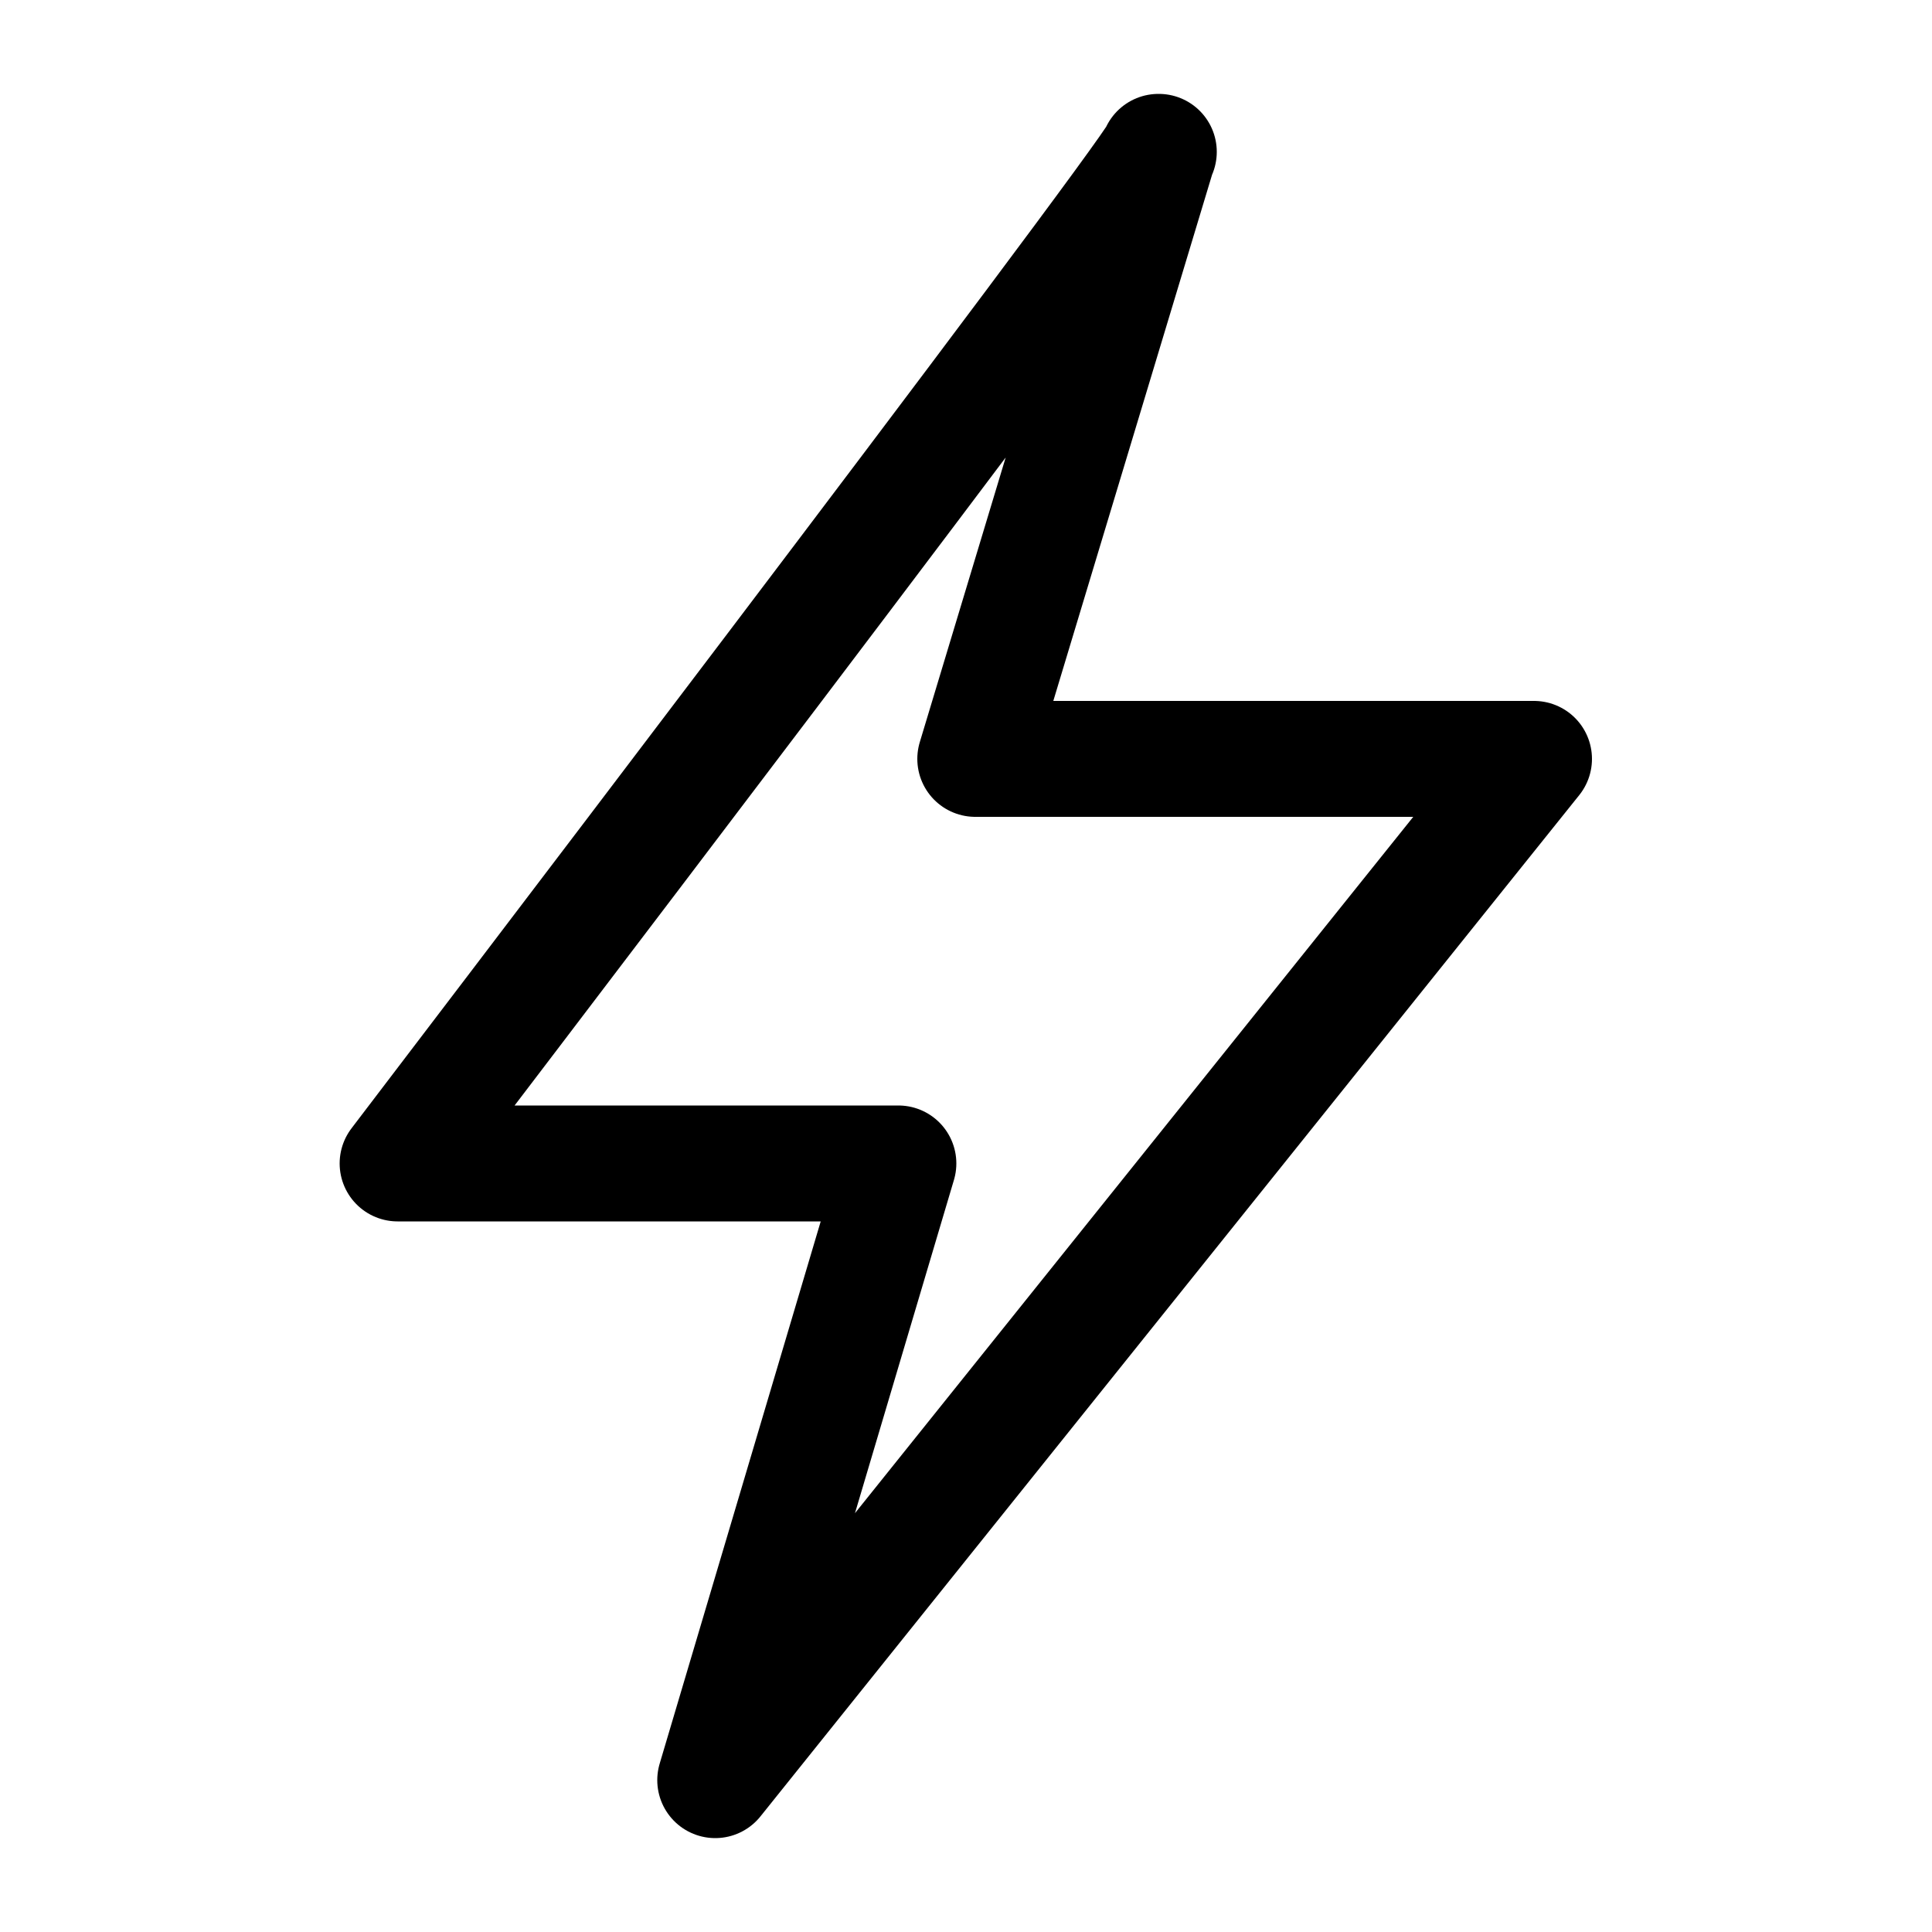
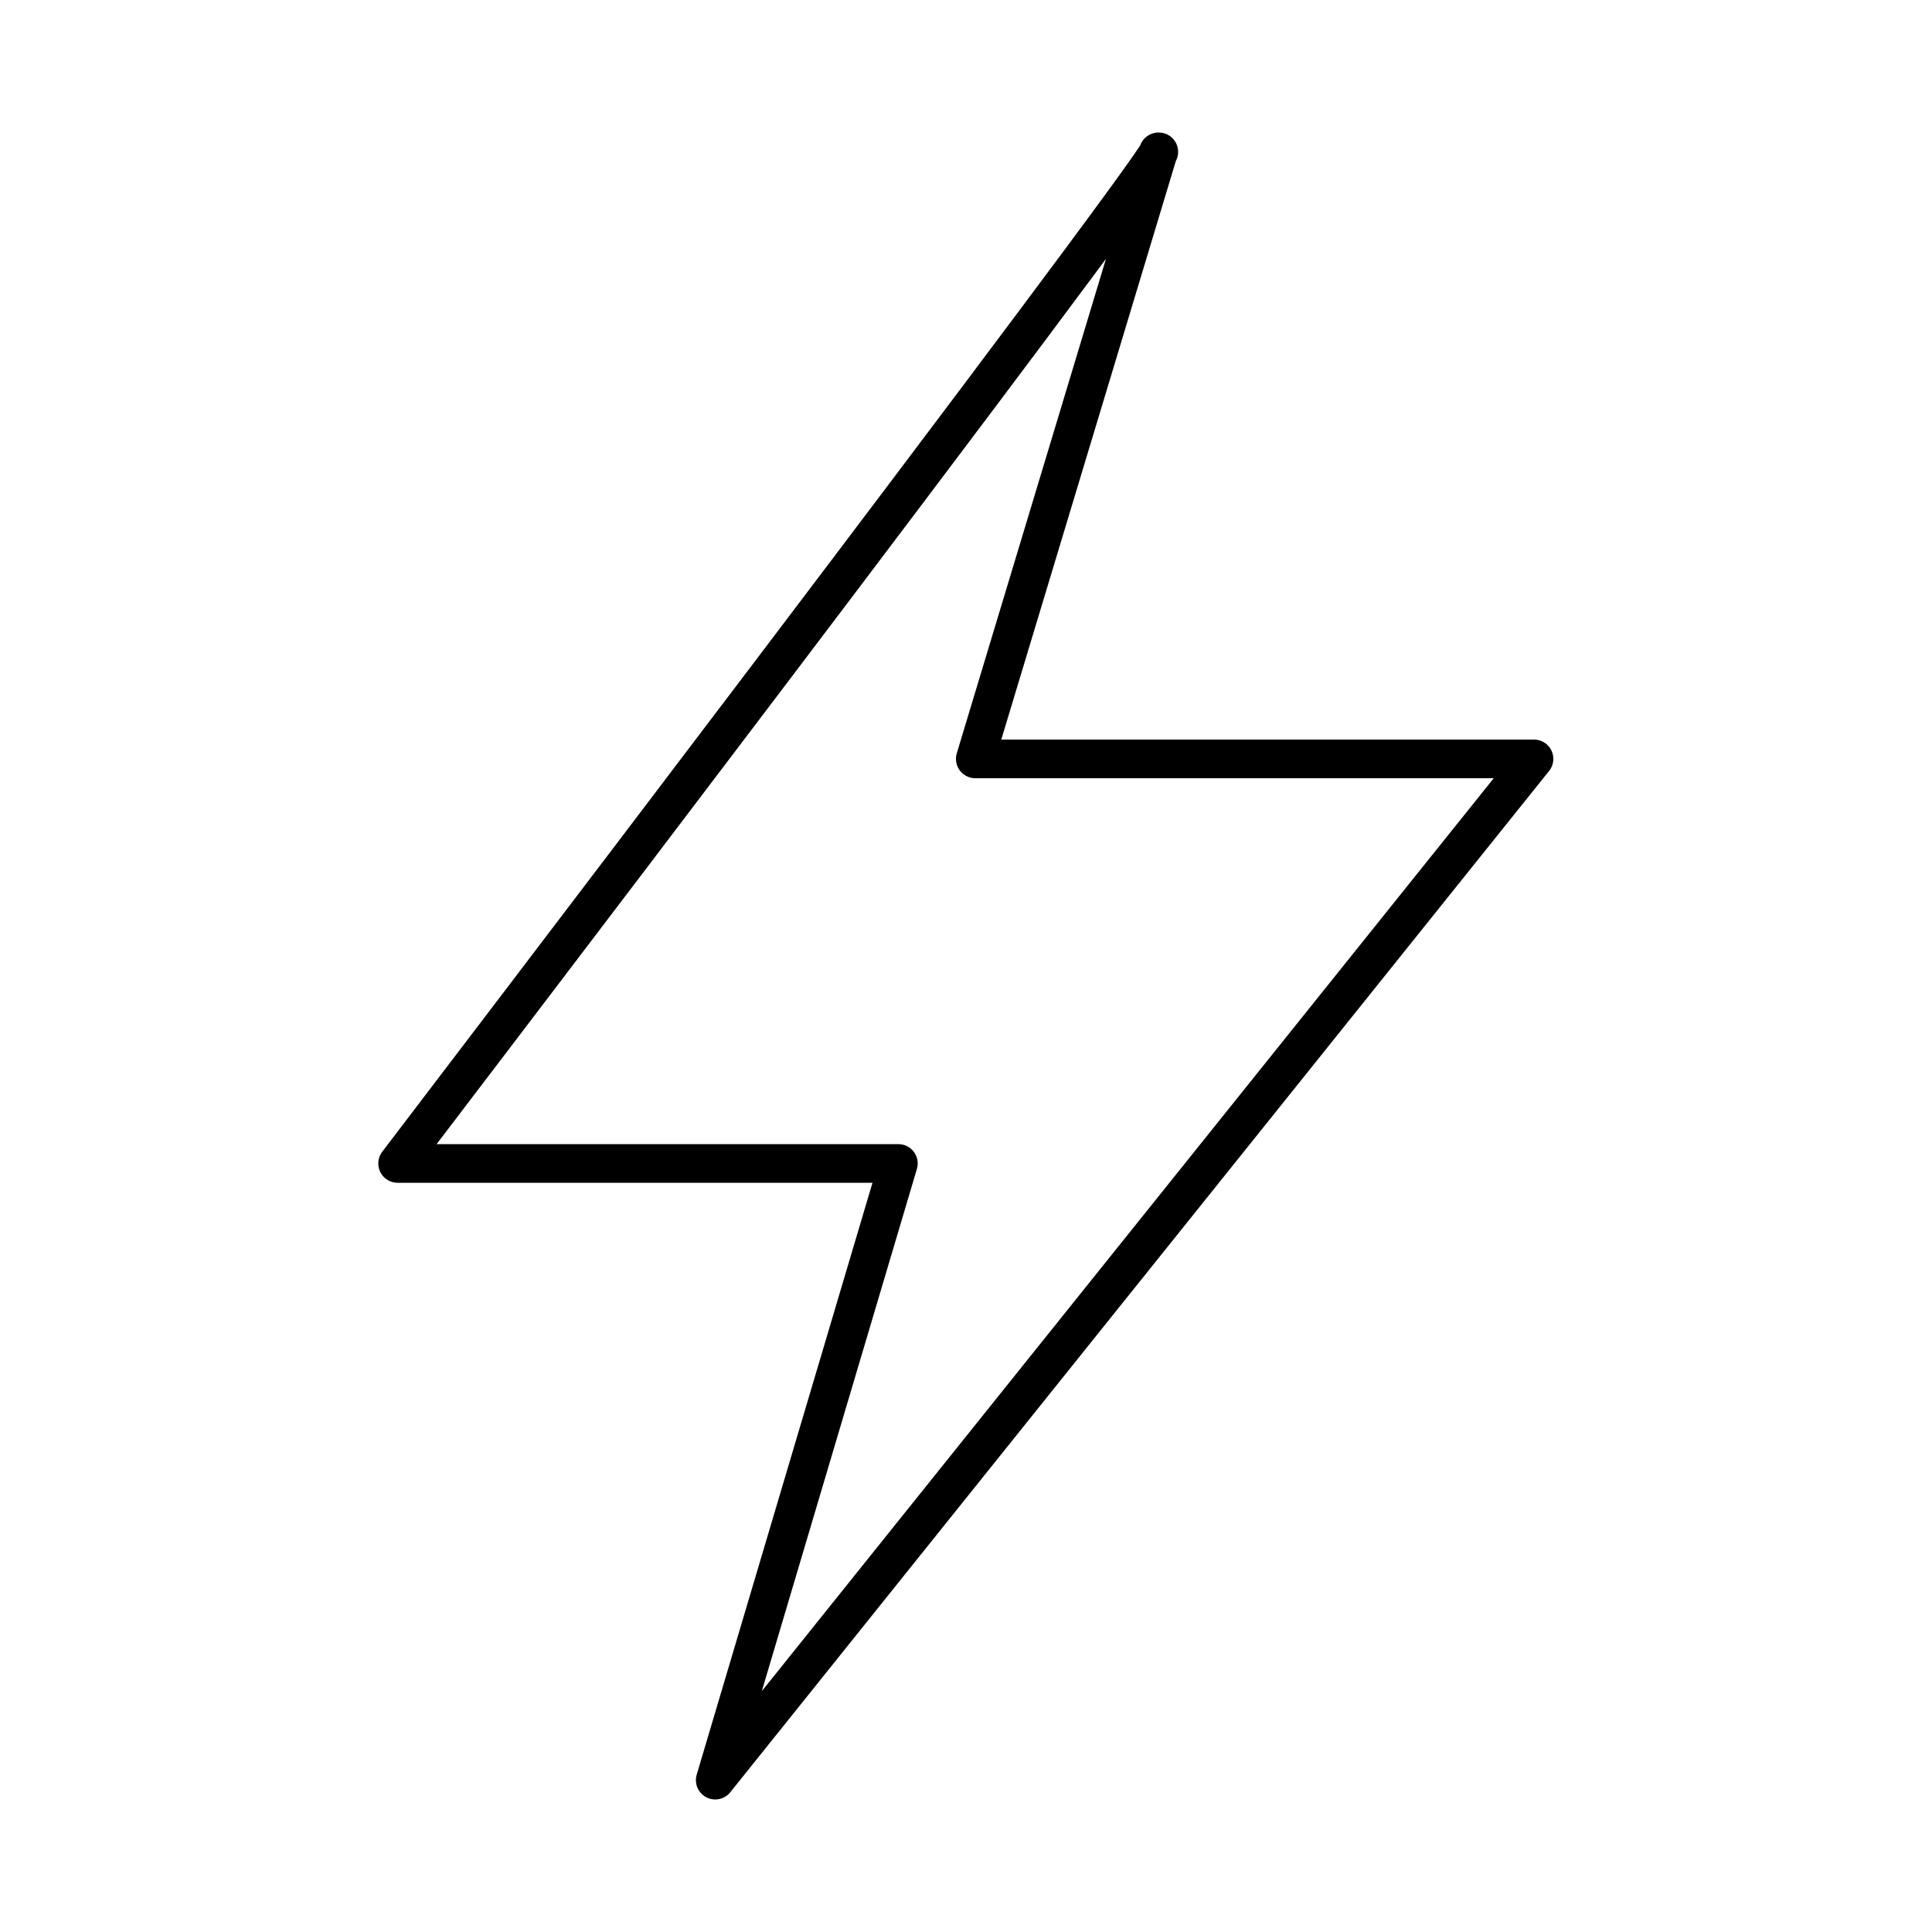
- <svg xmlns="http://www.w3.org/2000/svg" viewBox="0 0 50 50" fill="none" stroke="currentColor" stroke-width="3" stroke-linecap="round" stroke-linejoin="round">
+ <svg xmlns="http://www.w3.org/2000/svg" viewBox="0 0 50 50" fill="none" stroke="currentColor" stroke-width="1" stroke-linecap="round" stroke-linejoin="round">
  <path d="M29.99,3.93c-.5,1-19.7,26.18-19.7,26.18h12.96l-4.74,15.96,21.19-26.43h-14.46l4.74-15.71Z" />
</svg>
